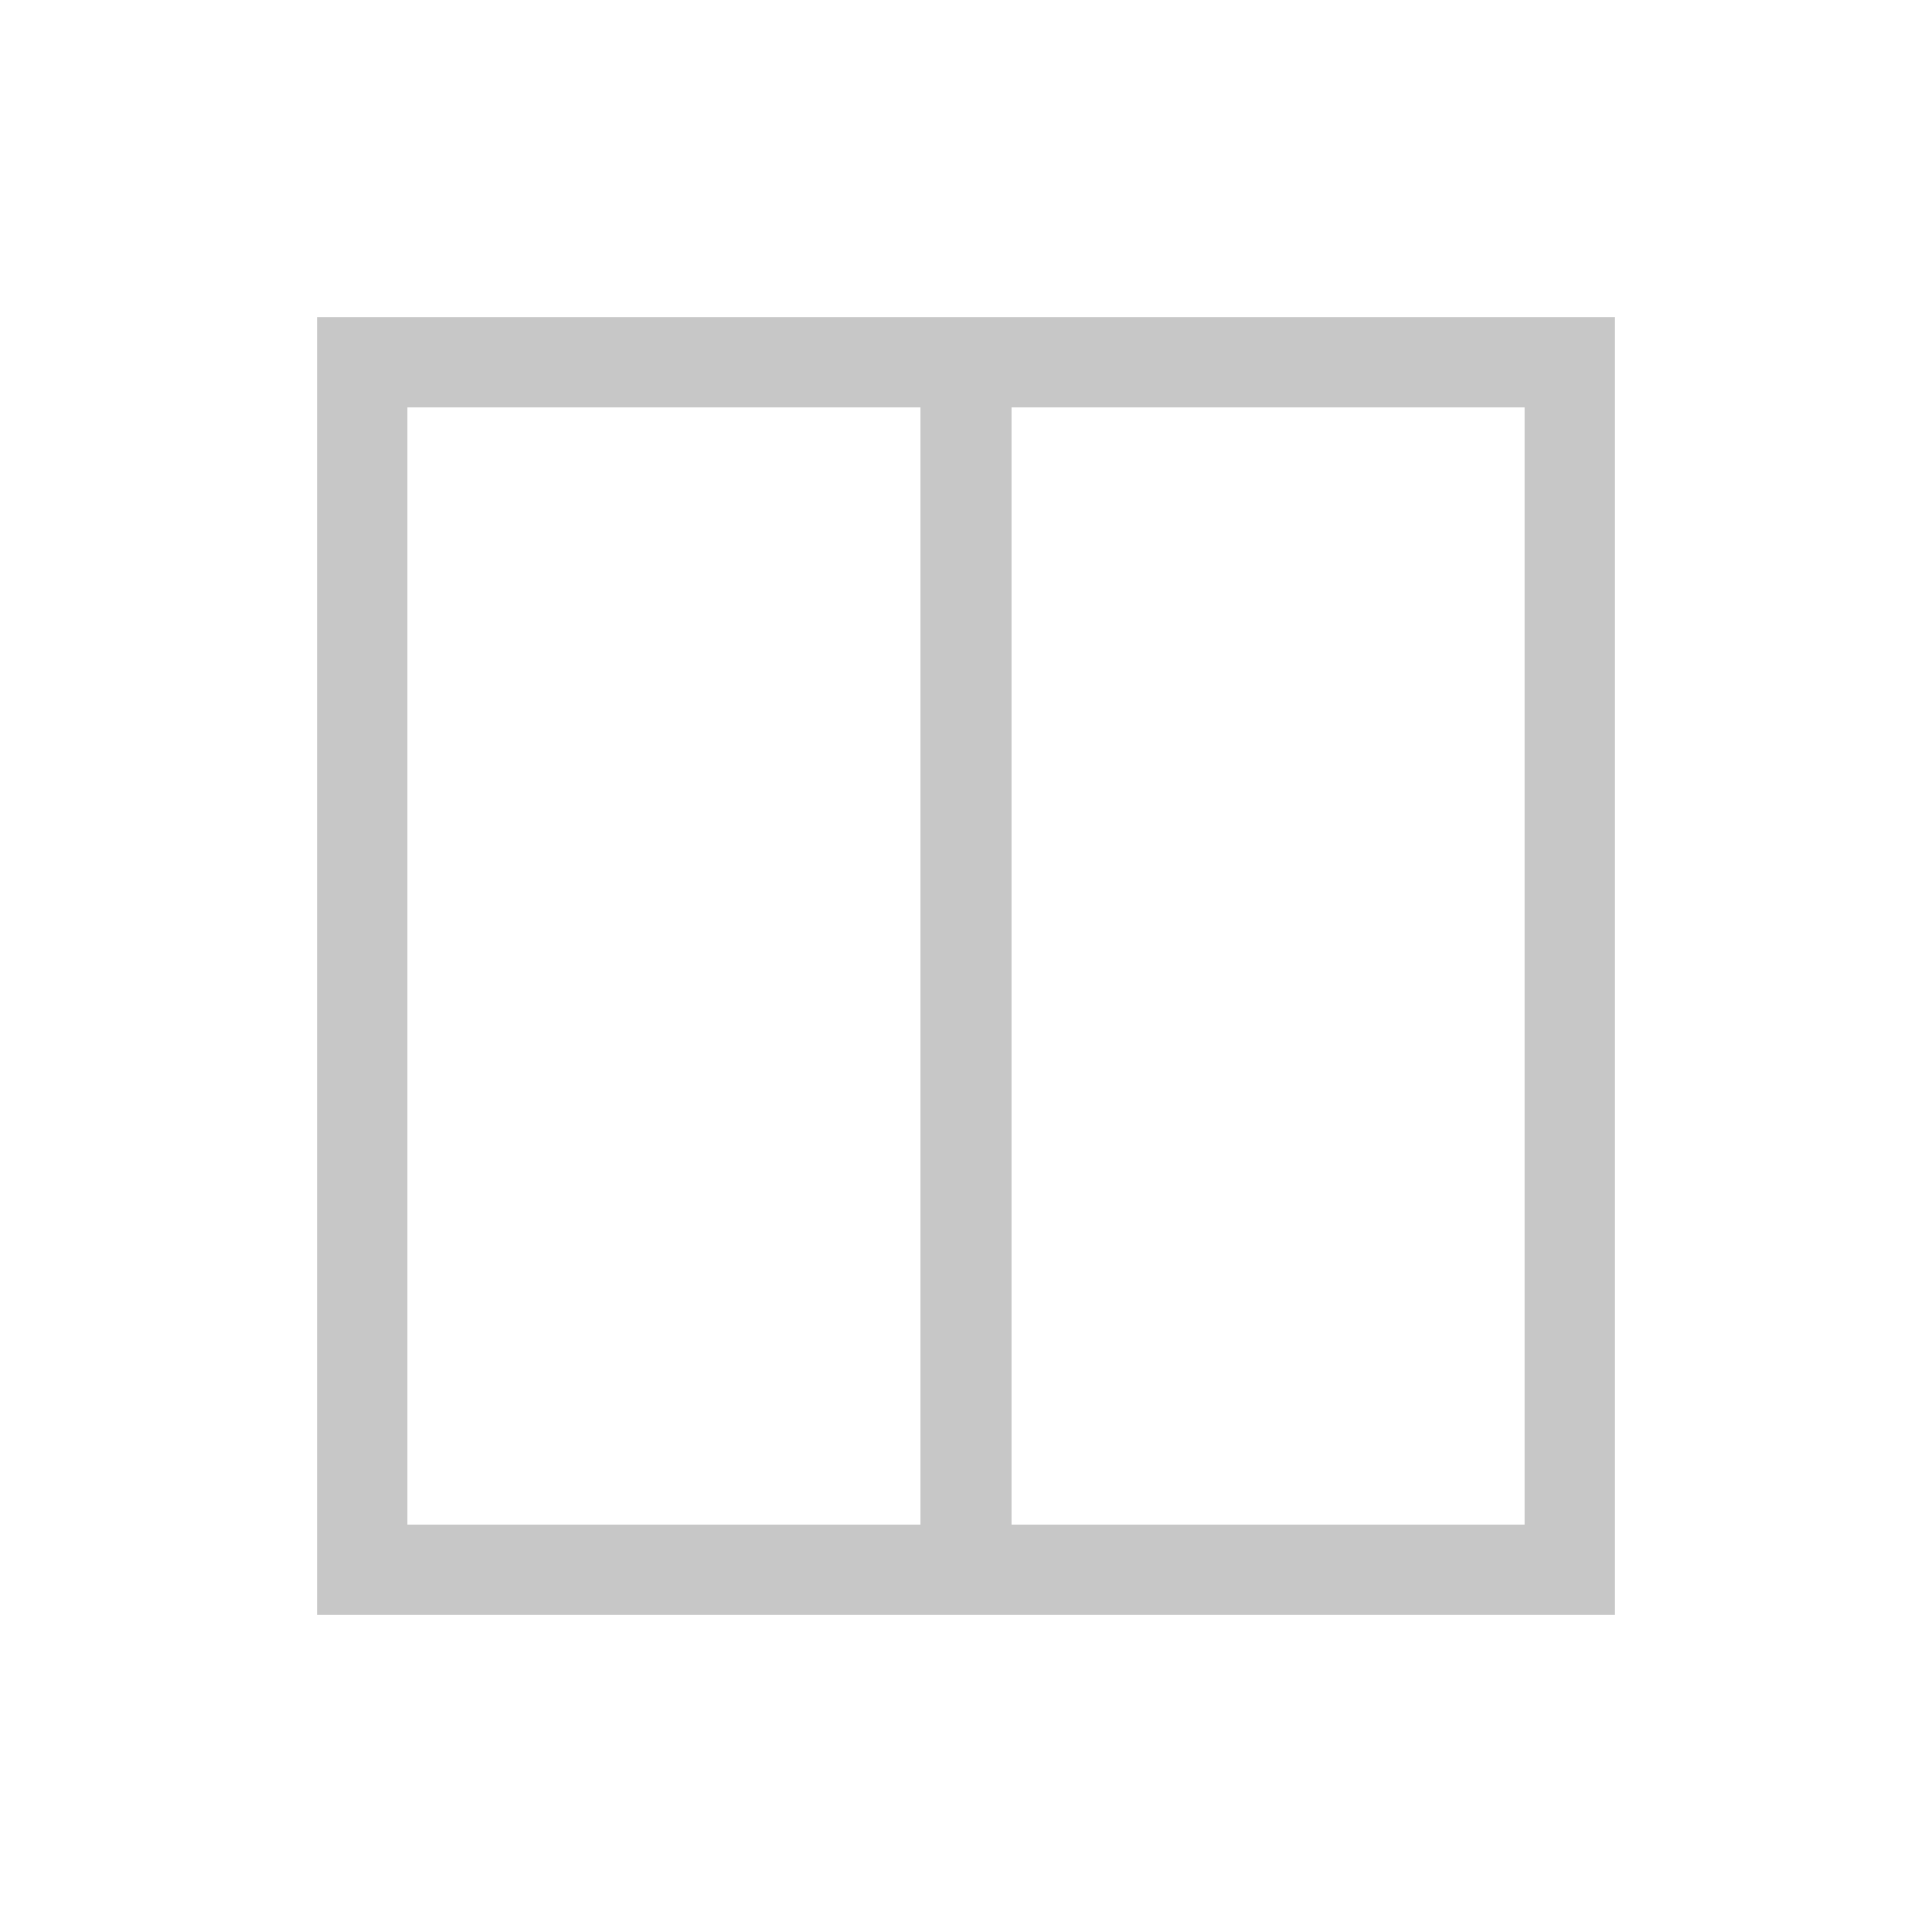
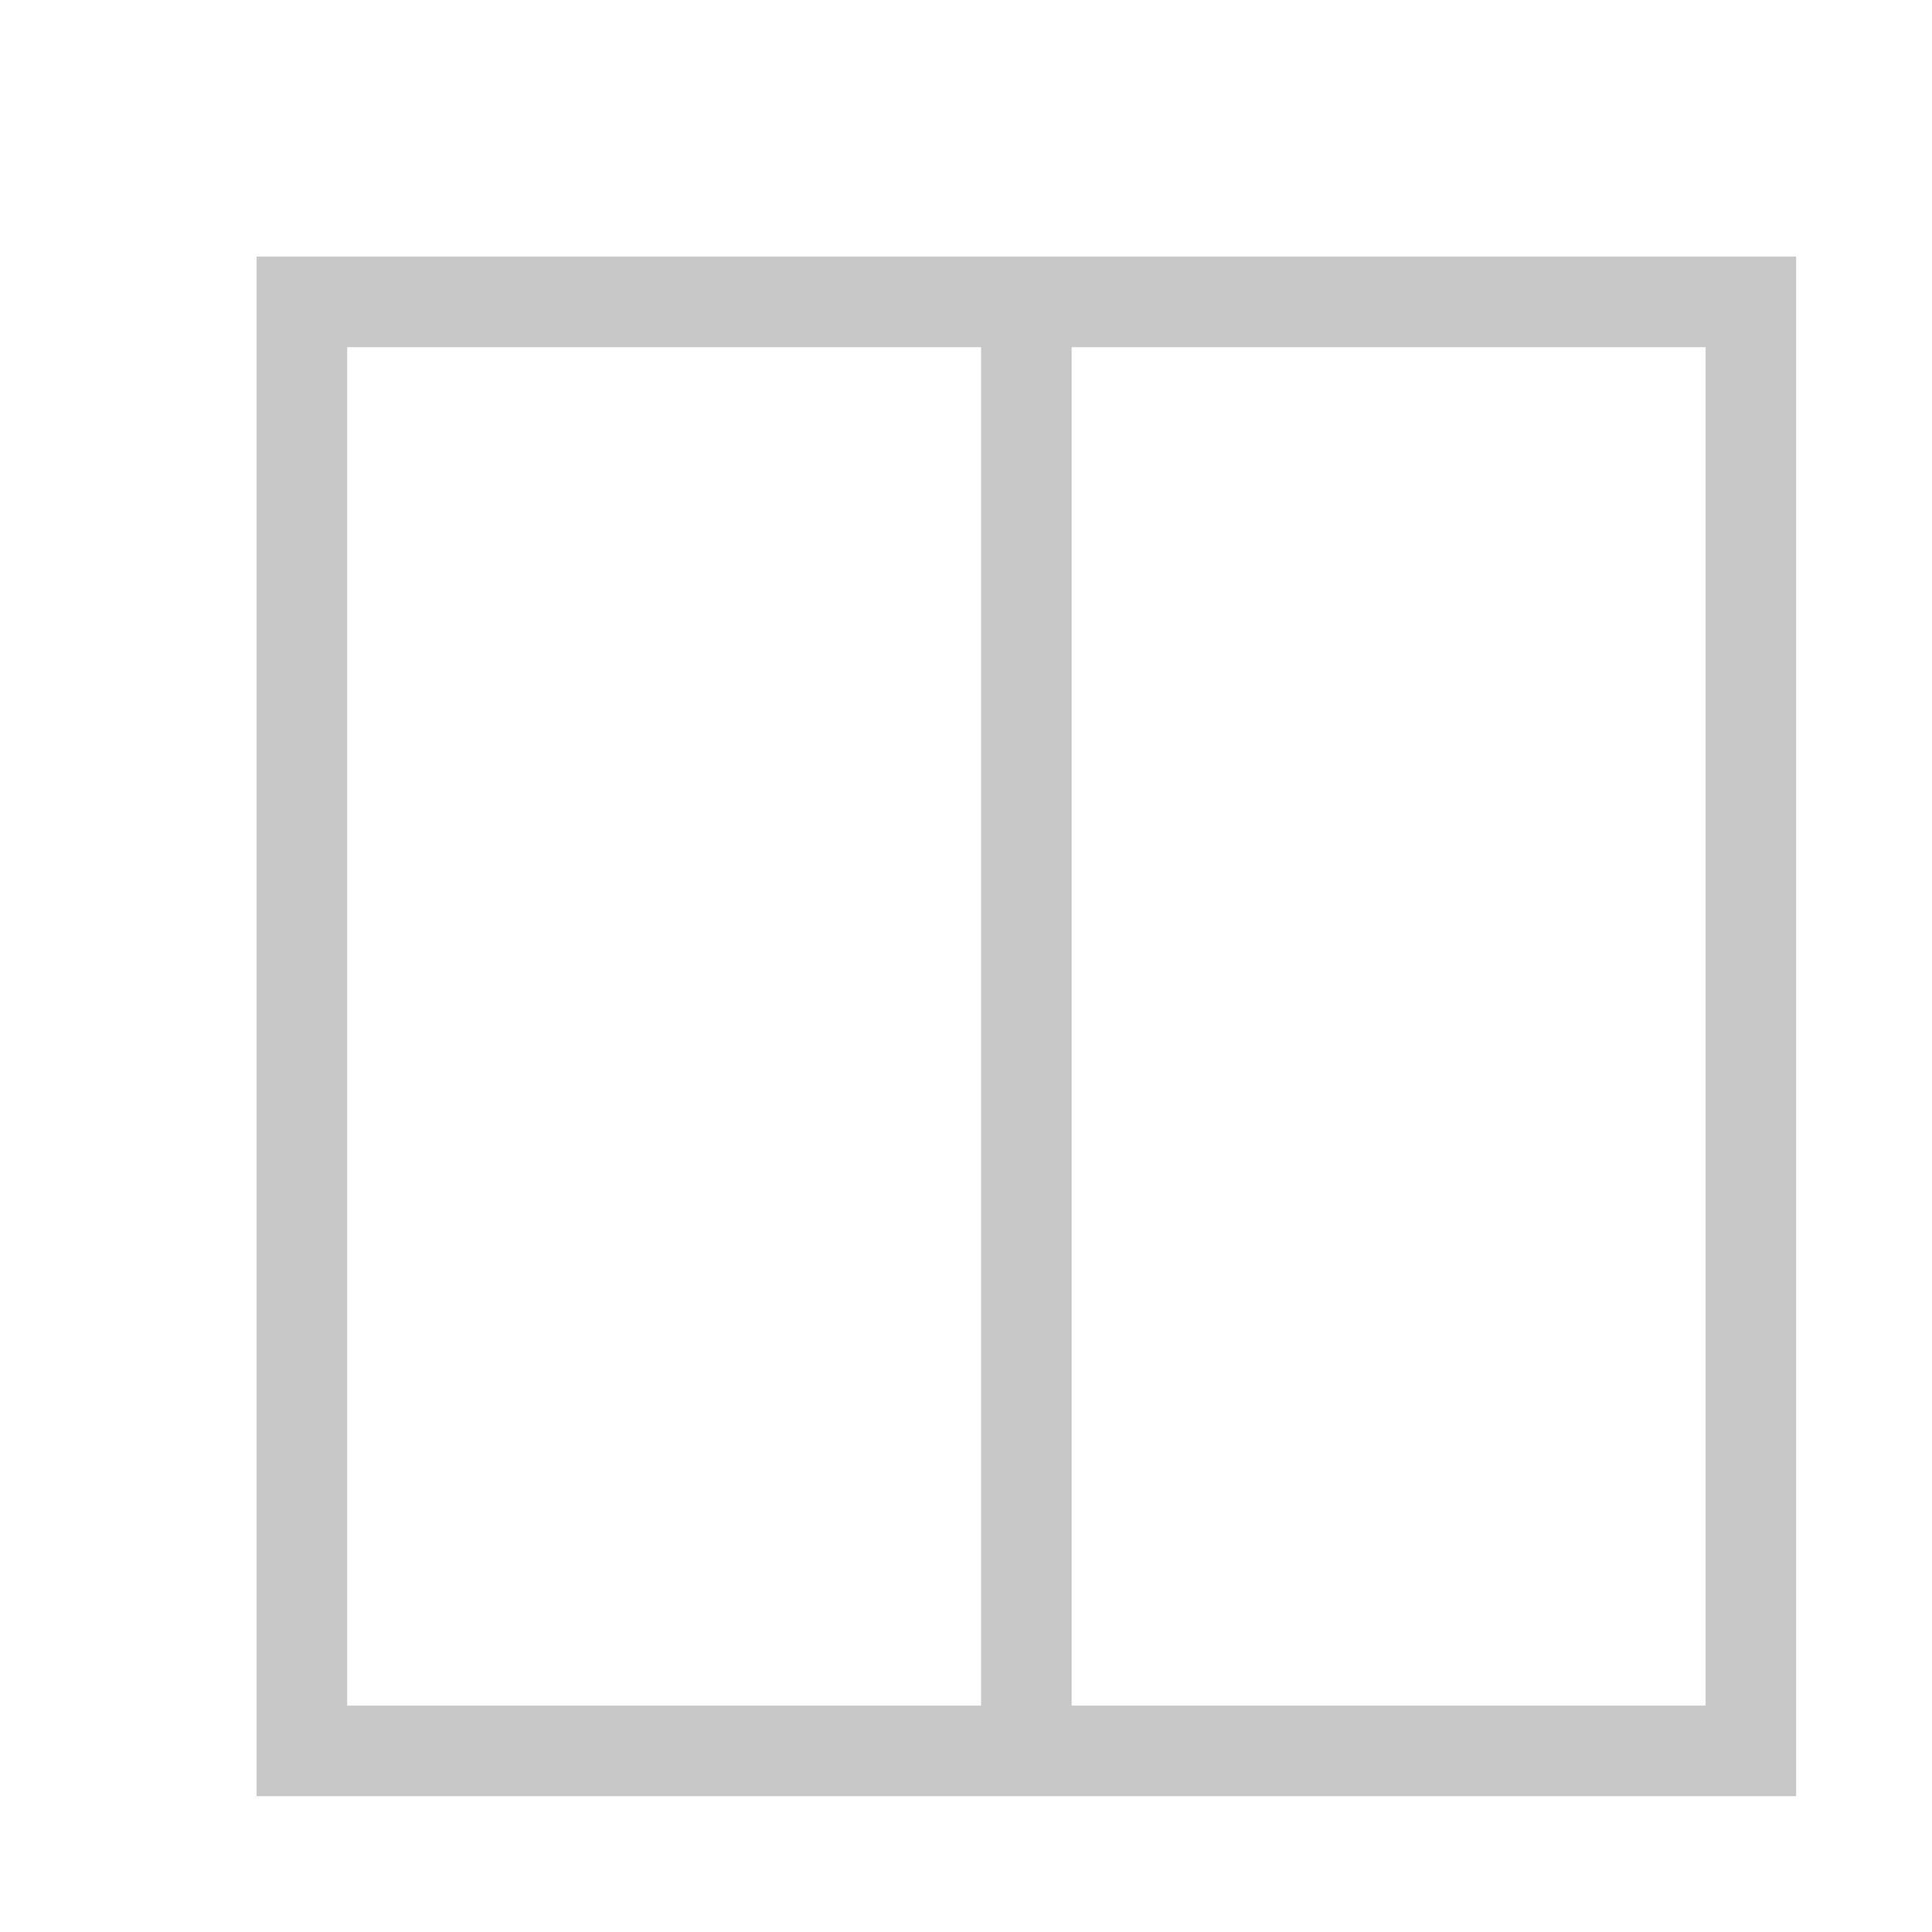
<svg xmlns="http://www.w3.org/2000/svg" version="1.1" id="svg2" viewBox="0 0 32 32" height="16" width="16">
  <defs id="defs4" />
  <g id="Dark" style="display:inline;opacity:1">
-     <rect y="6" x="6" height="20" width="20" id="rect8510" style="display:inline;fill:none;fill-opacity:1;stroke:#c7c7c7;stroke-width:1.5;stroke-linejoin:miter;stroke-miterlimit:4;stroke-dasharray:none;stroke-opacity:1" />
-     <path id="path8512" d="m 16,6 v 19.938" style="display:inline;fill:none;fill-rule:evenodd;stroke:#c7c7c7;stroke-width:1.5;stroke-linecap:butt;stroke-linejoin:miter;stroke-miterlimit:4;stroke-dasharray:none;stroke-opacity:1" />
+     <rect y="5" x="5" height="24" width="24" id="rect8510" style="display:inline;fill:none;fill-opacity:1;stroke:#c7c7c7;stroke-width:1.5;stroke-linejoin:miter;stroke-miterlimit:4;stroke-dasharray:none;stroke-opacity:1" />
+     <path id="path8512" d="M 17,5 V 29" style="display:inline;fill:none;fill-rule:evenodd;stroke:#c7c7c7;stroke-width:1.5;stroke-linecap:butt;stroke-linejoin:miter;stroke-miterlimit:4;stroke-dasharray:none;stroke-opacity:1" />
  </g>
</svg>
